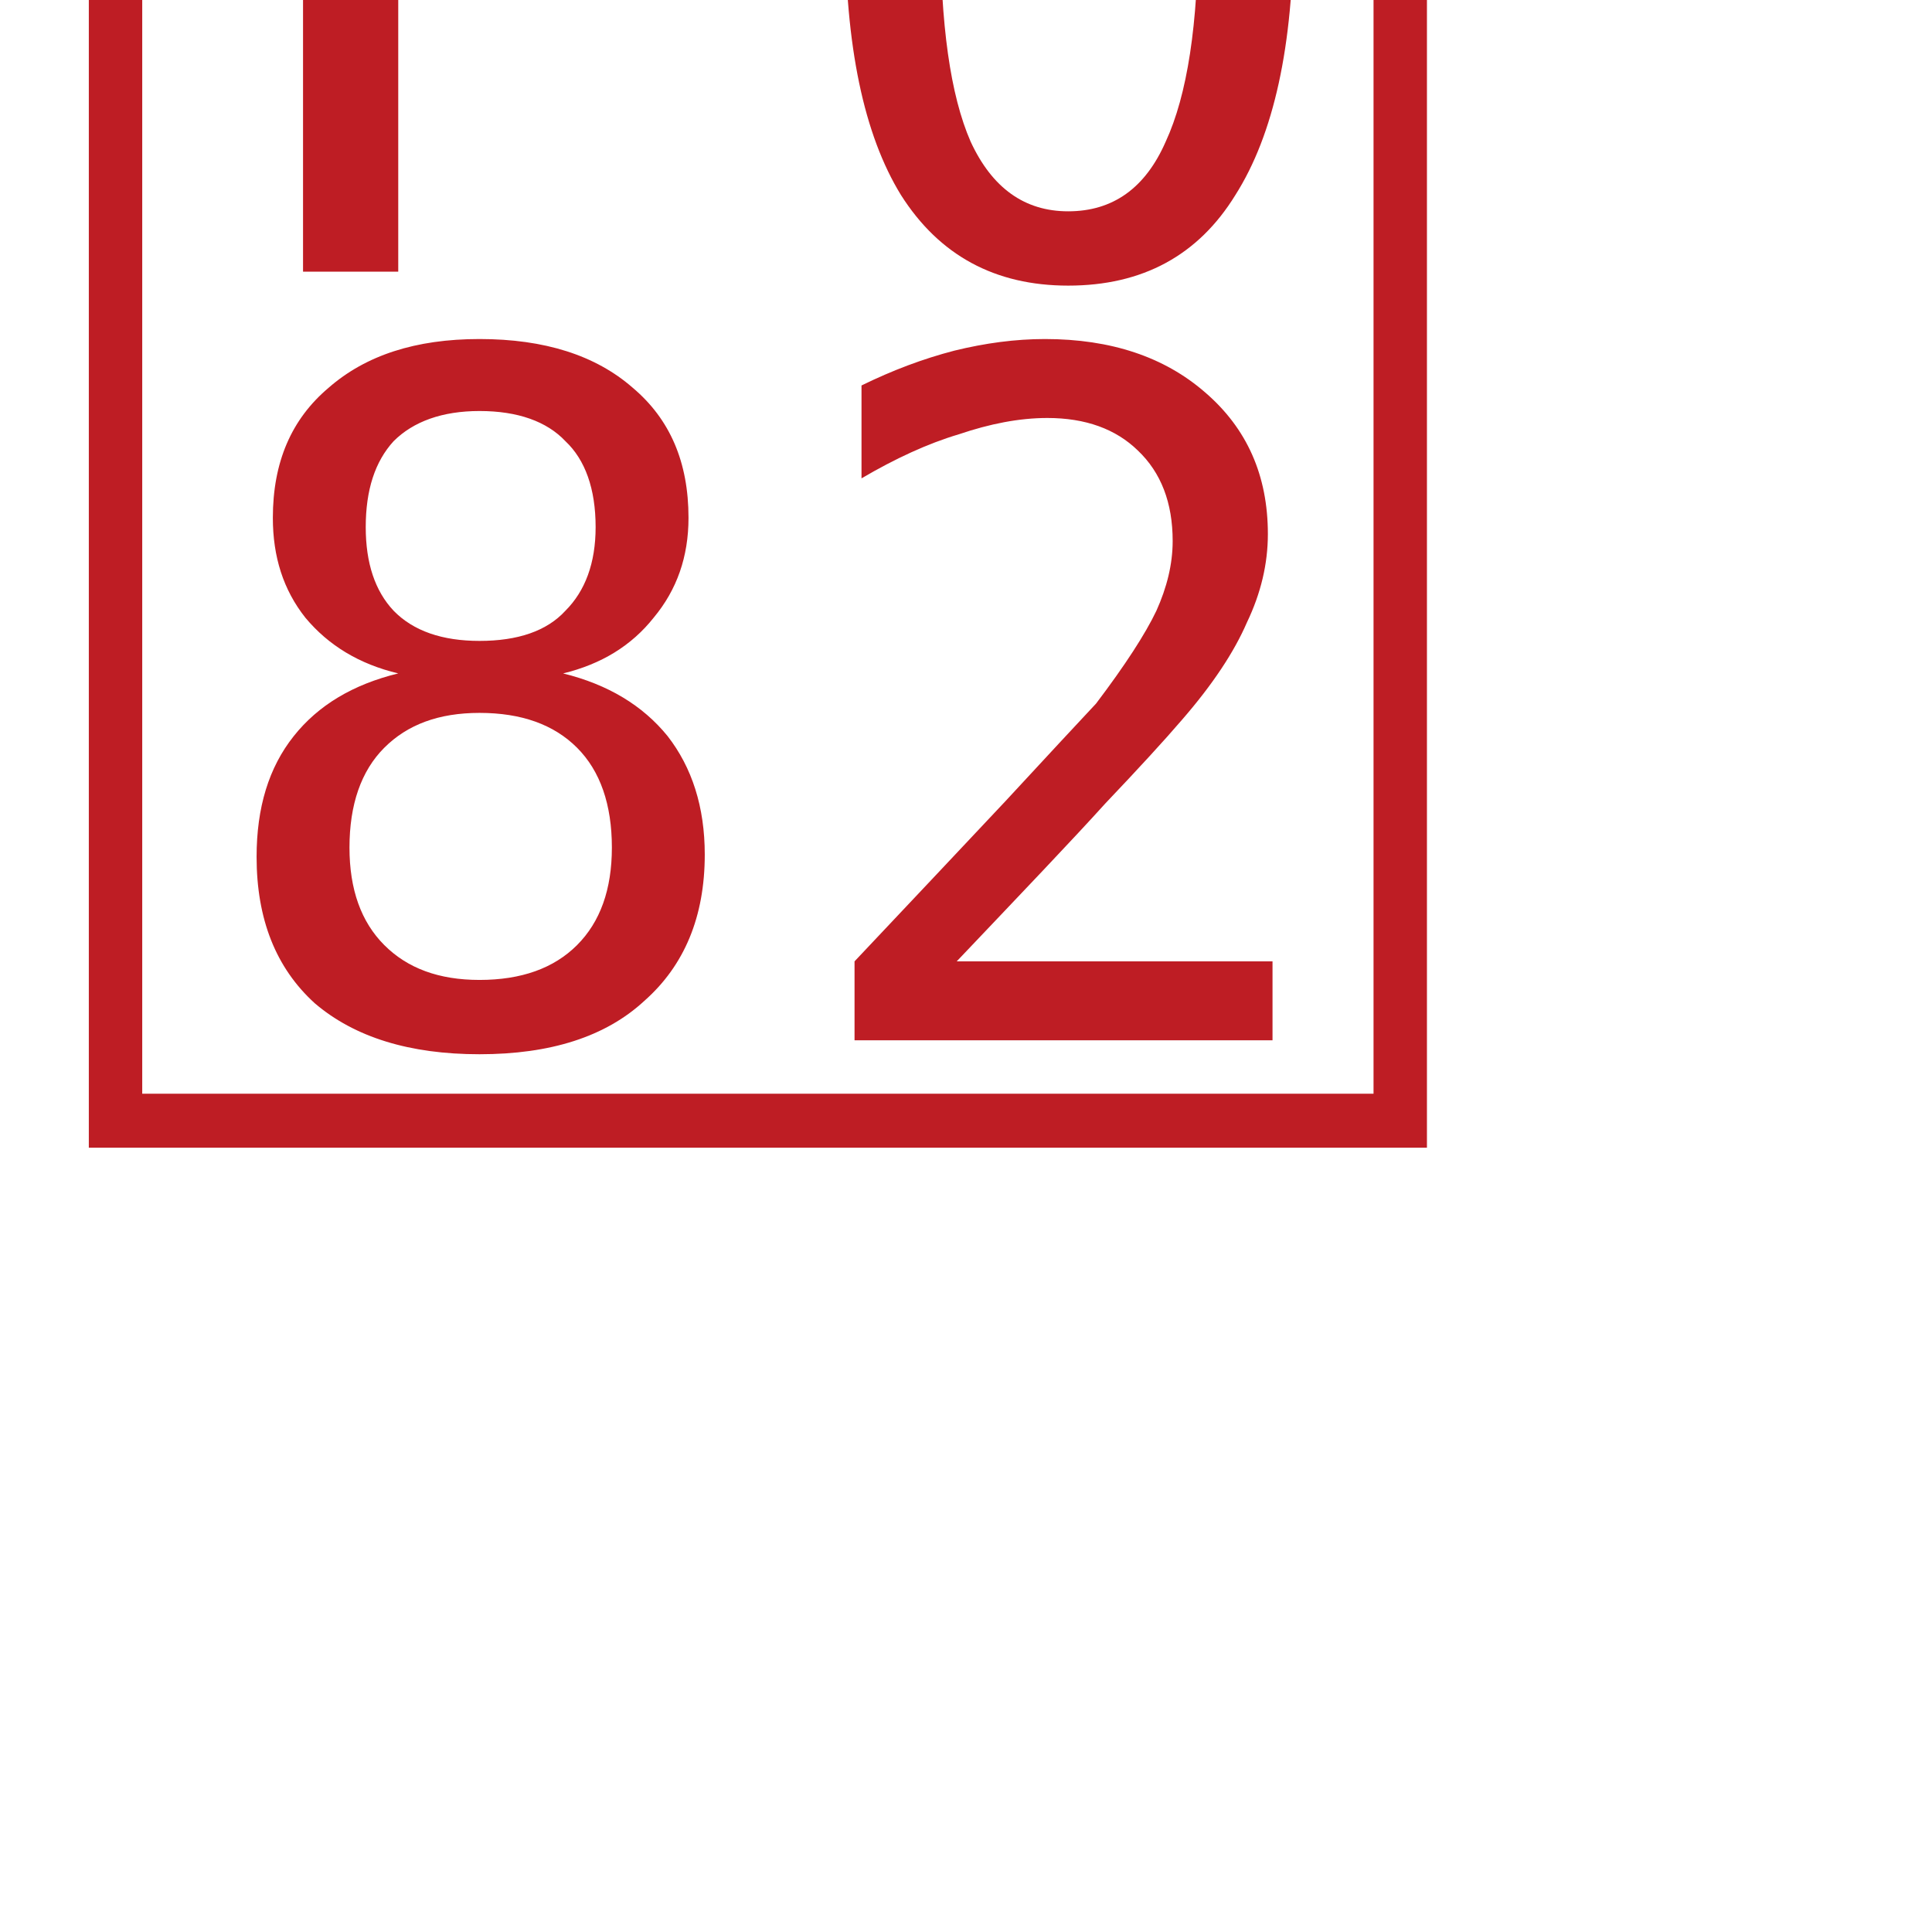
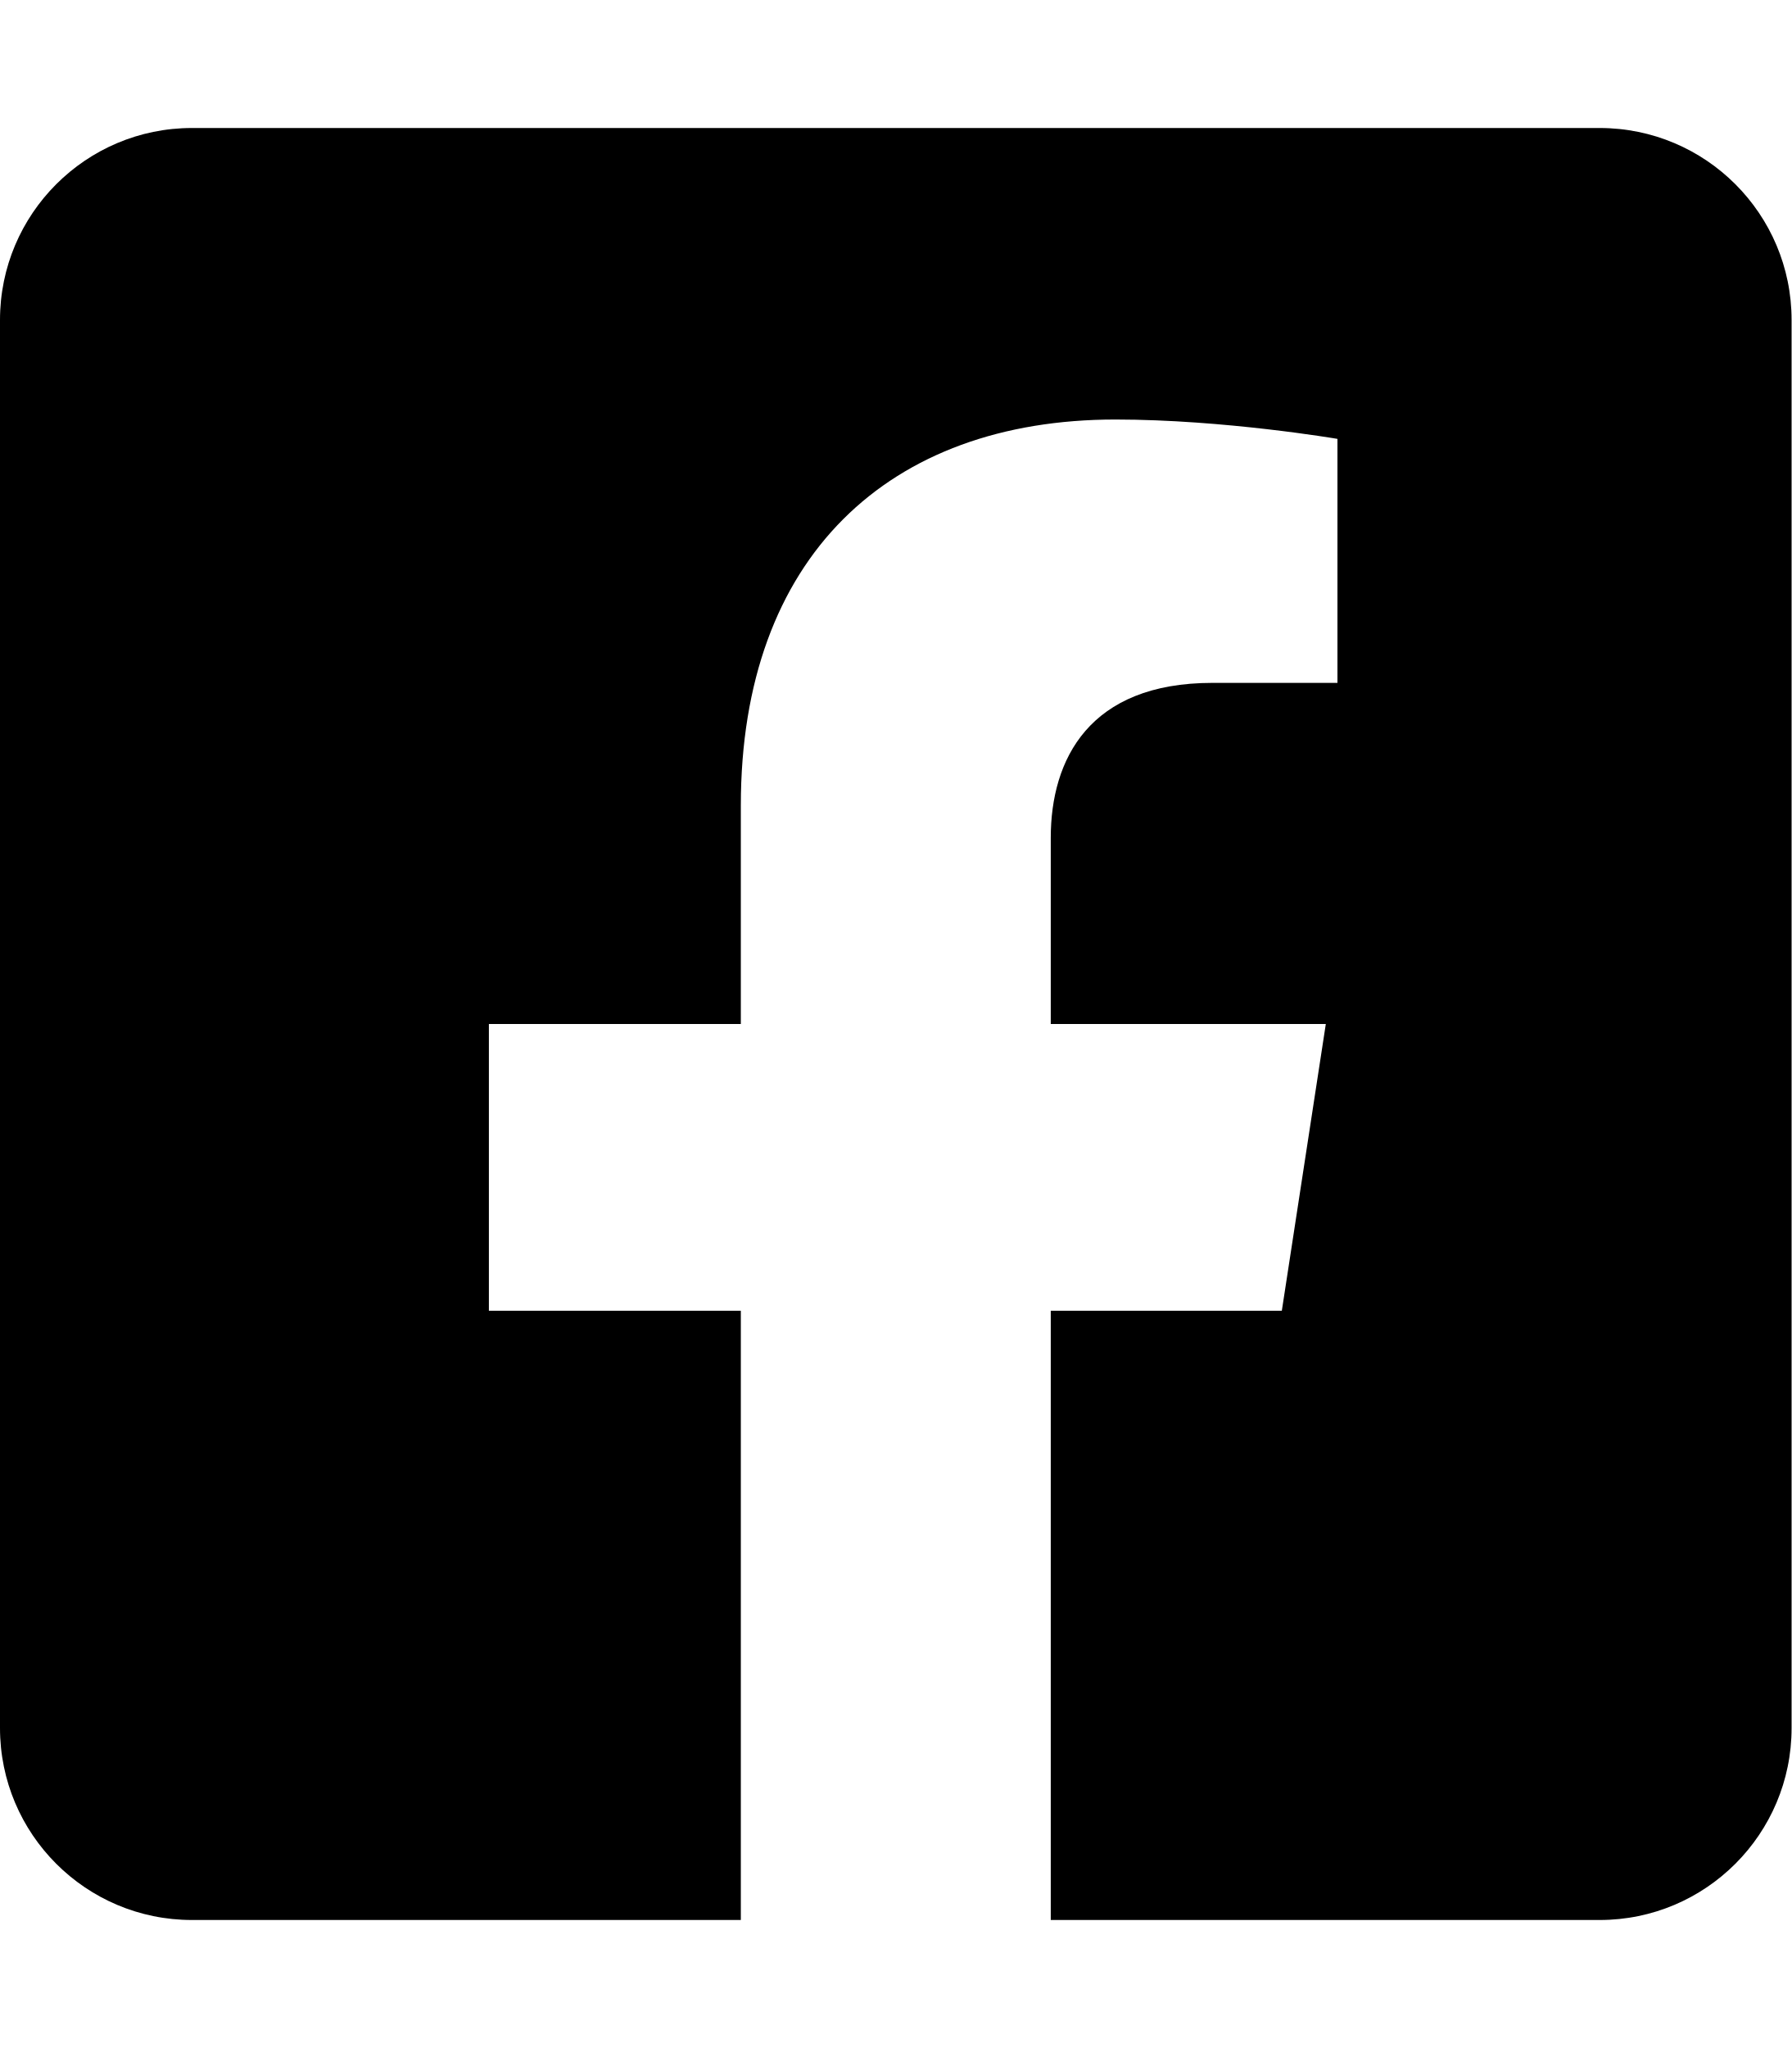
- <svg xmlns="http://www.w3.org/2000/svg" width="13" height="13" viewBox="0 0 13 13">
-   <text fill="#BE1D24" fill-rule="evenodd" font-family="FontAwesome5BrandsRegular, Font Awesome 5 Brands" font-size="14" letter-spacing="1.273" transform="translate(-5 -5)">
-     <tspan x="5.239" y="12"></tspan>
-   </text>
+ <svg xmlns="http://www.w3.org/2000/svg" viewBox="0 0 448 512">
+   <path d="M400 32H48A48 48 0 0 0 0 80v352a48 48 0 0 0 48 48h137.25V327.69h-63V256h63v-54.64c0-62.15 37-96.48 93.67-96.48 27.14 0 55.52 4.84 55.52 4.84v61h-31.27c-30.81 0-40.42 19.12-40.42 38.73V256h68.78l-11 71.69h-57.78V480H400a48 48 0 0 0 48-48V80a48 48 0 0 0-48-48z" />
</svg>
